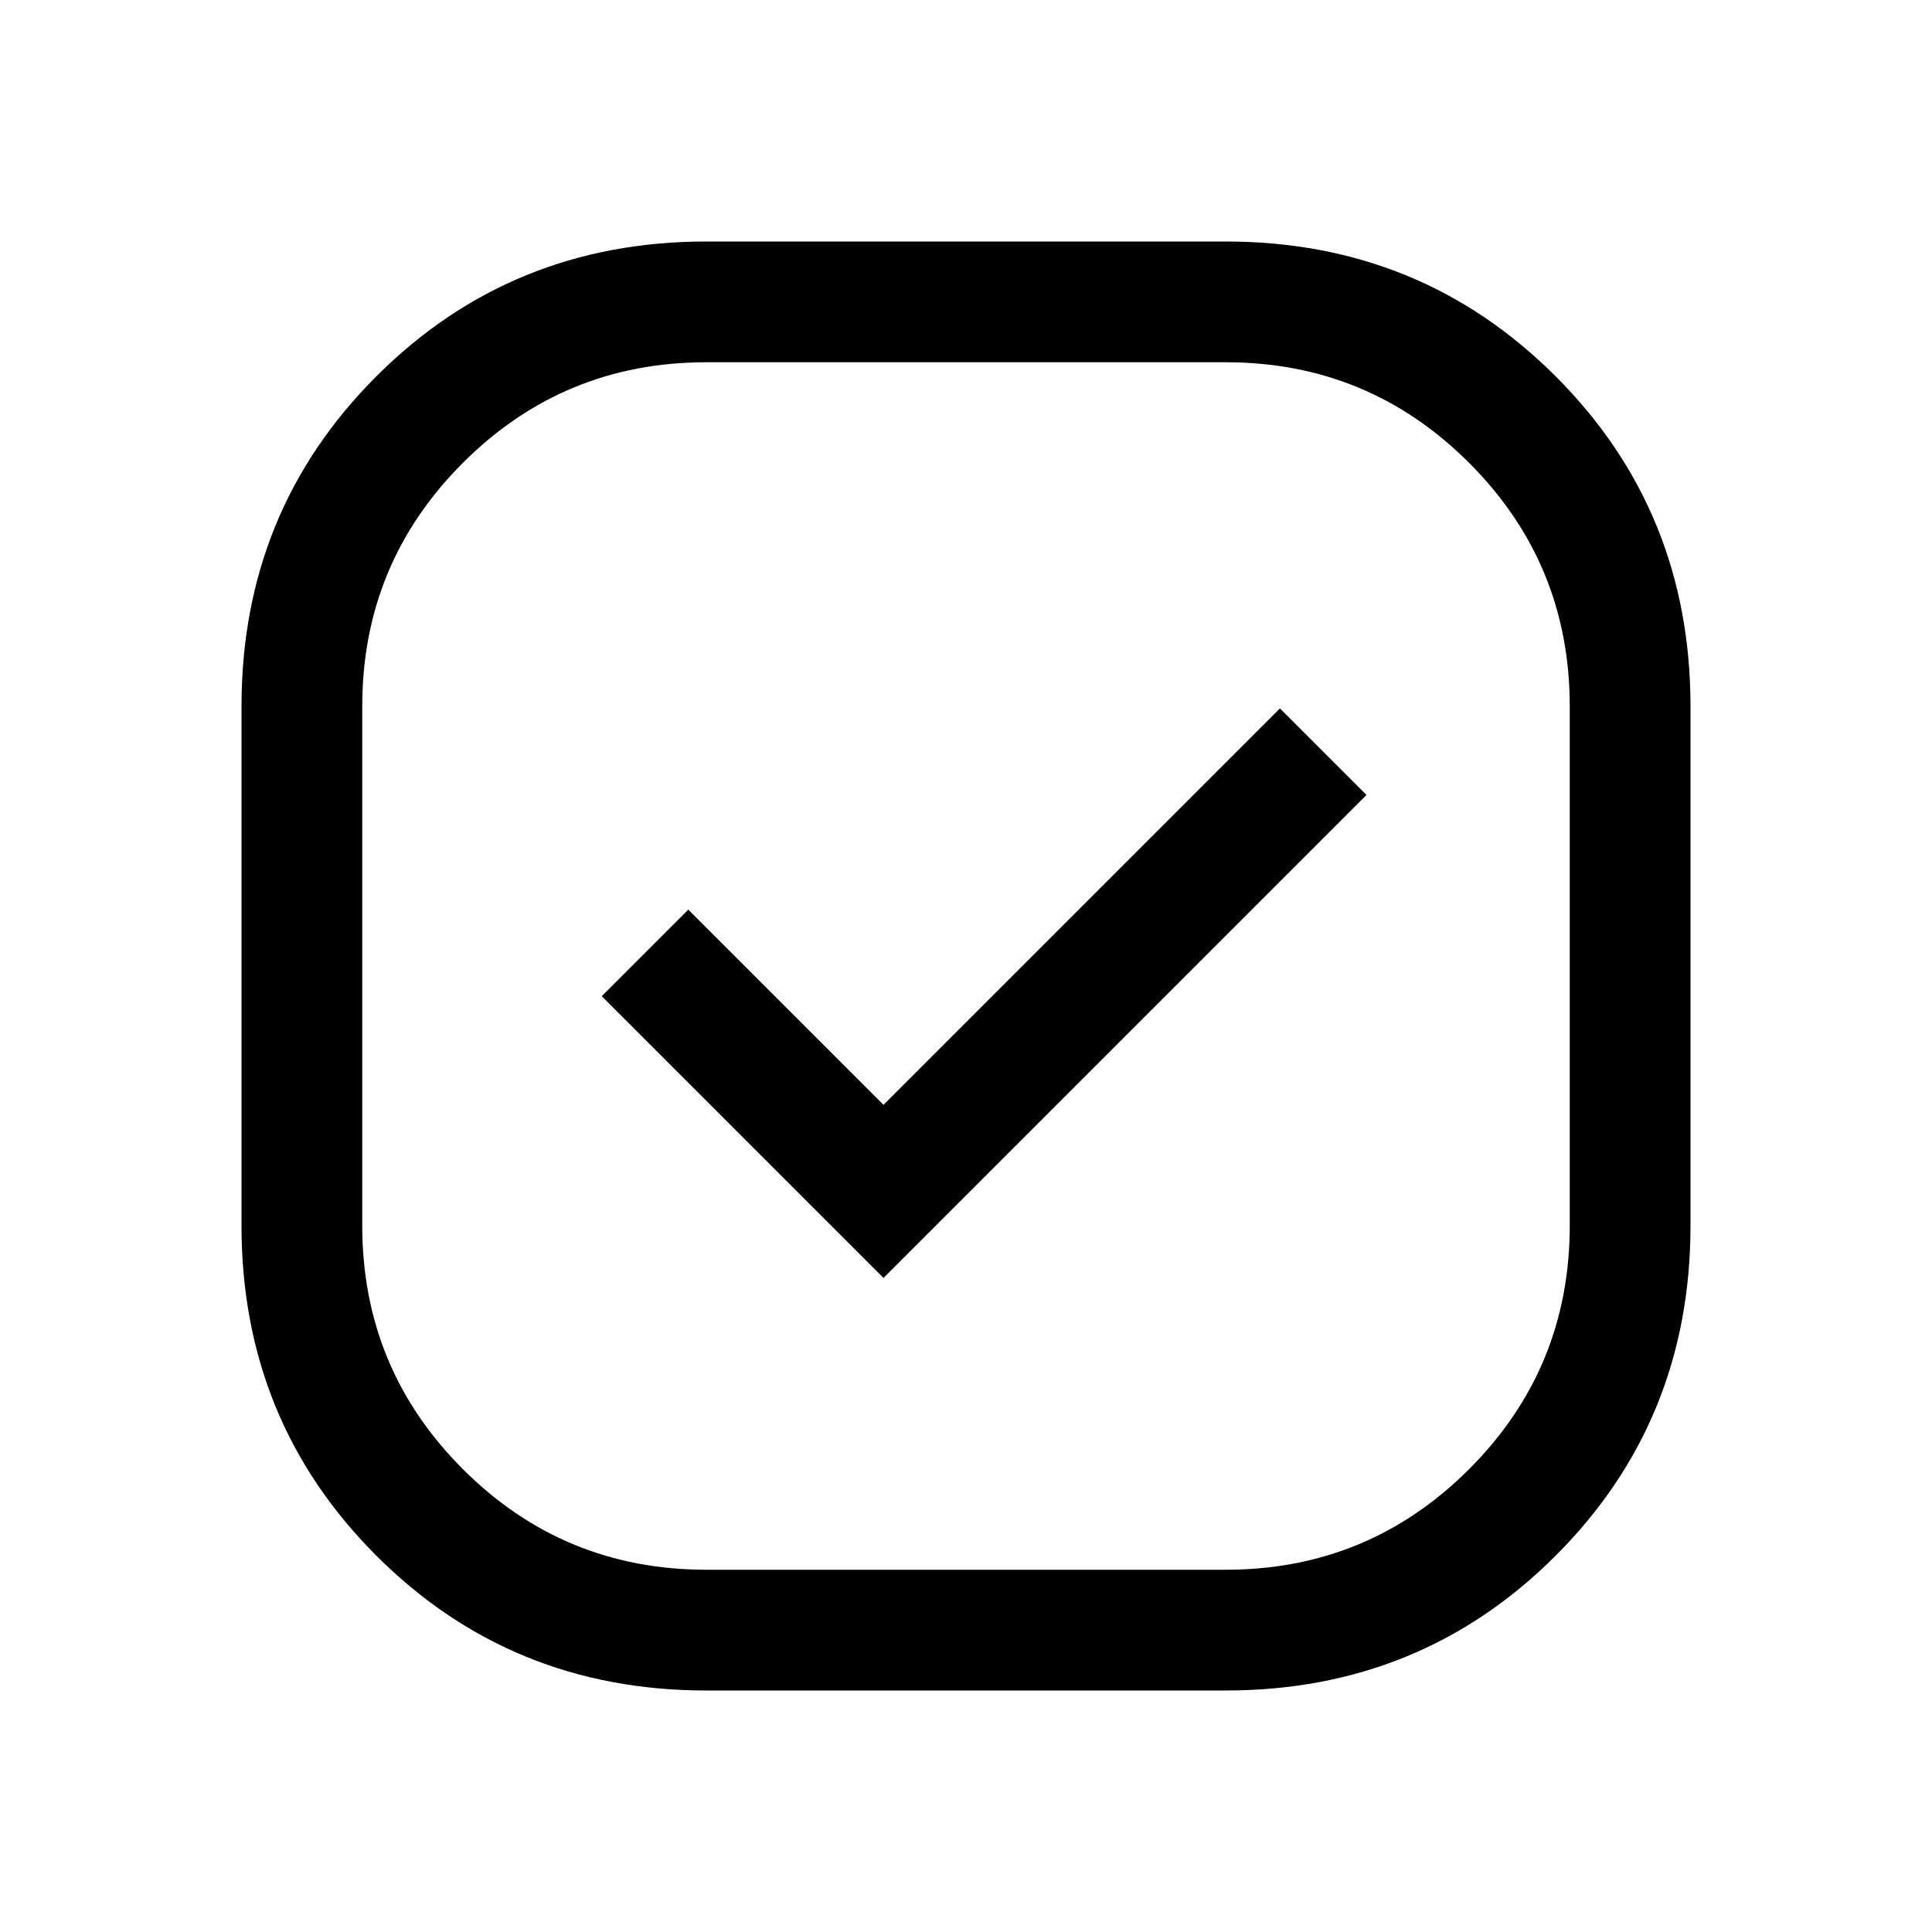
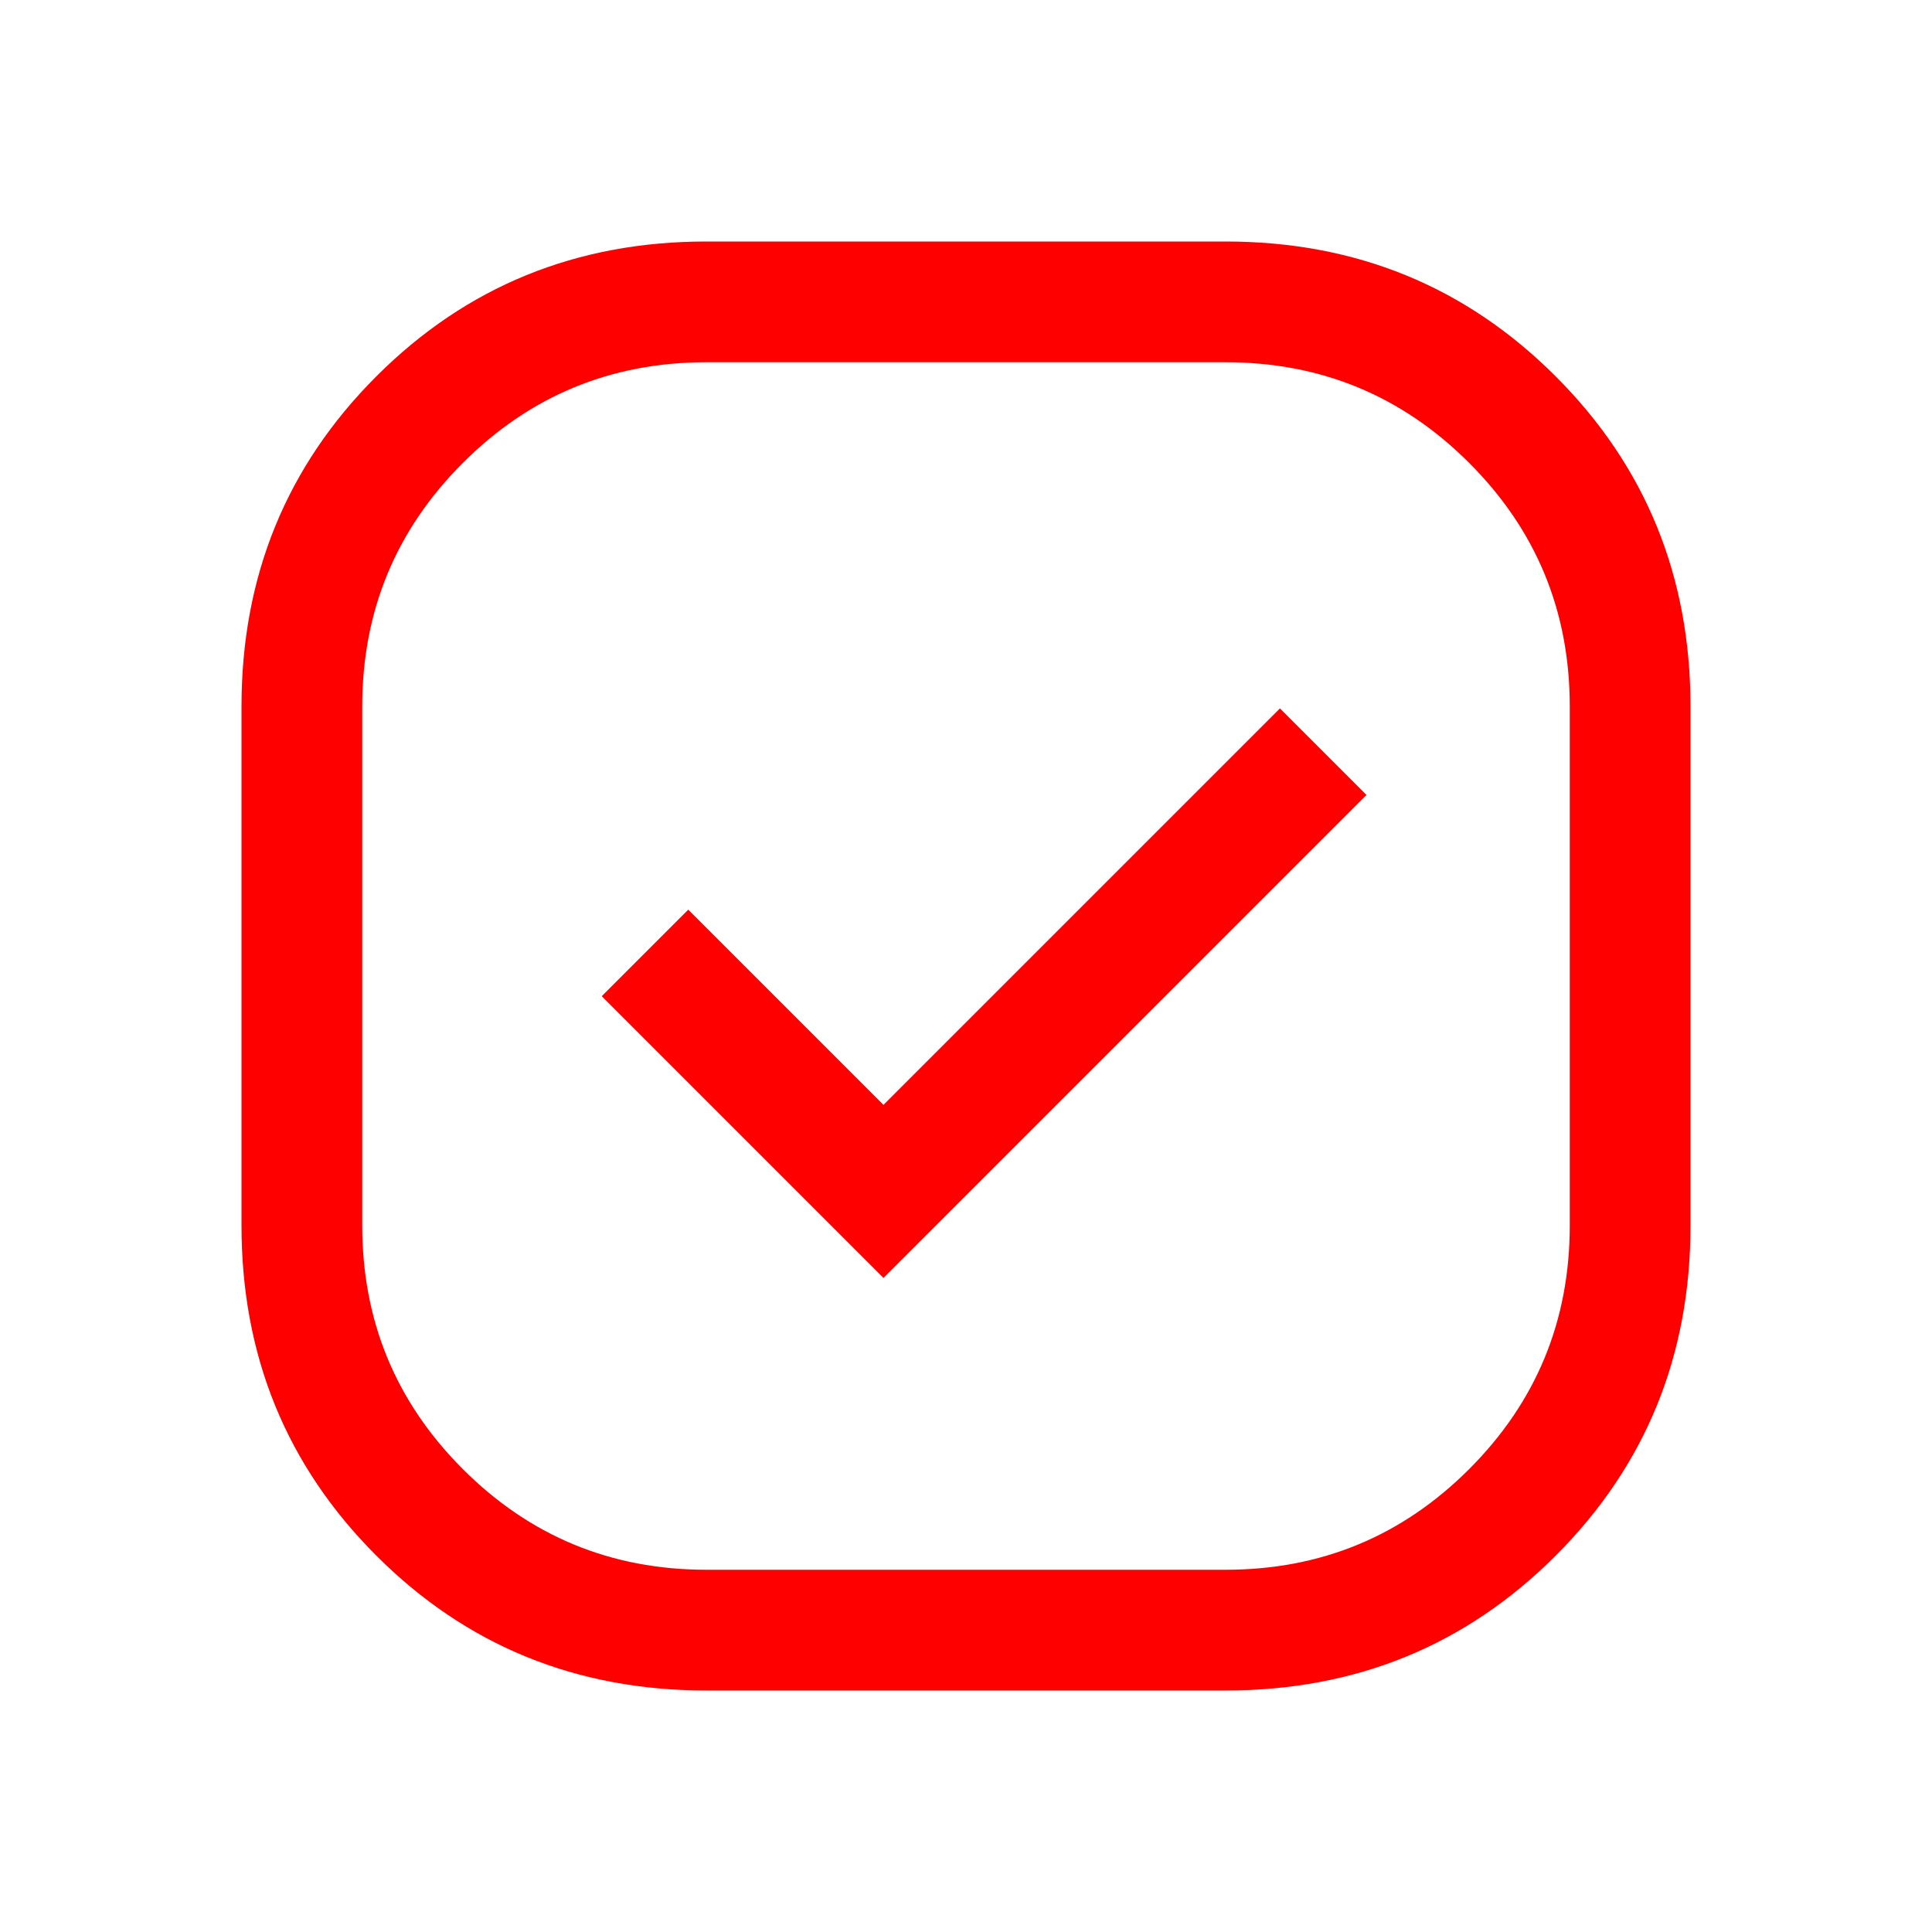
<svg xmlns="http://www.w3.org/2000/svg" height="48" viewBox="0 -960 960 960" width="48">
-   <path d="M351-120q-97 0-164-67t-67-164v-258q0-97 67-164t164-67h258q97 0 164 67t67 164v258q0 97-67 164t-164 67H351Zm88-205 240-240-43-43-197 197-97-97-43 43 140 140Zm-88 145h258q71 0 121-50t50-121v-258q0-71-50-121t-121-50H351q-71 0-121 50t-50 121v258q0 71 50 121t121 50Zm129-300Z" />
+   <path fill="red" stroke-width="30px" d="M351-120q-97 0-164-67t-67-164v-258q0-97 67-164t164-67h258q97 0 164 67t67 164v258q0 97-67 164t-164 67H351Zm88-205 240-240-43-43-197 197-97-97-43 43 140 140Zm-88 145h258q71 0 121-50t50-121v-258q0-71-50-121t-121-50H351q-71 0-121 50t-50 121v258q0 71 50 121t121 50Zm129-300Z" />
</svg>
